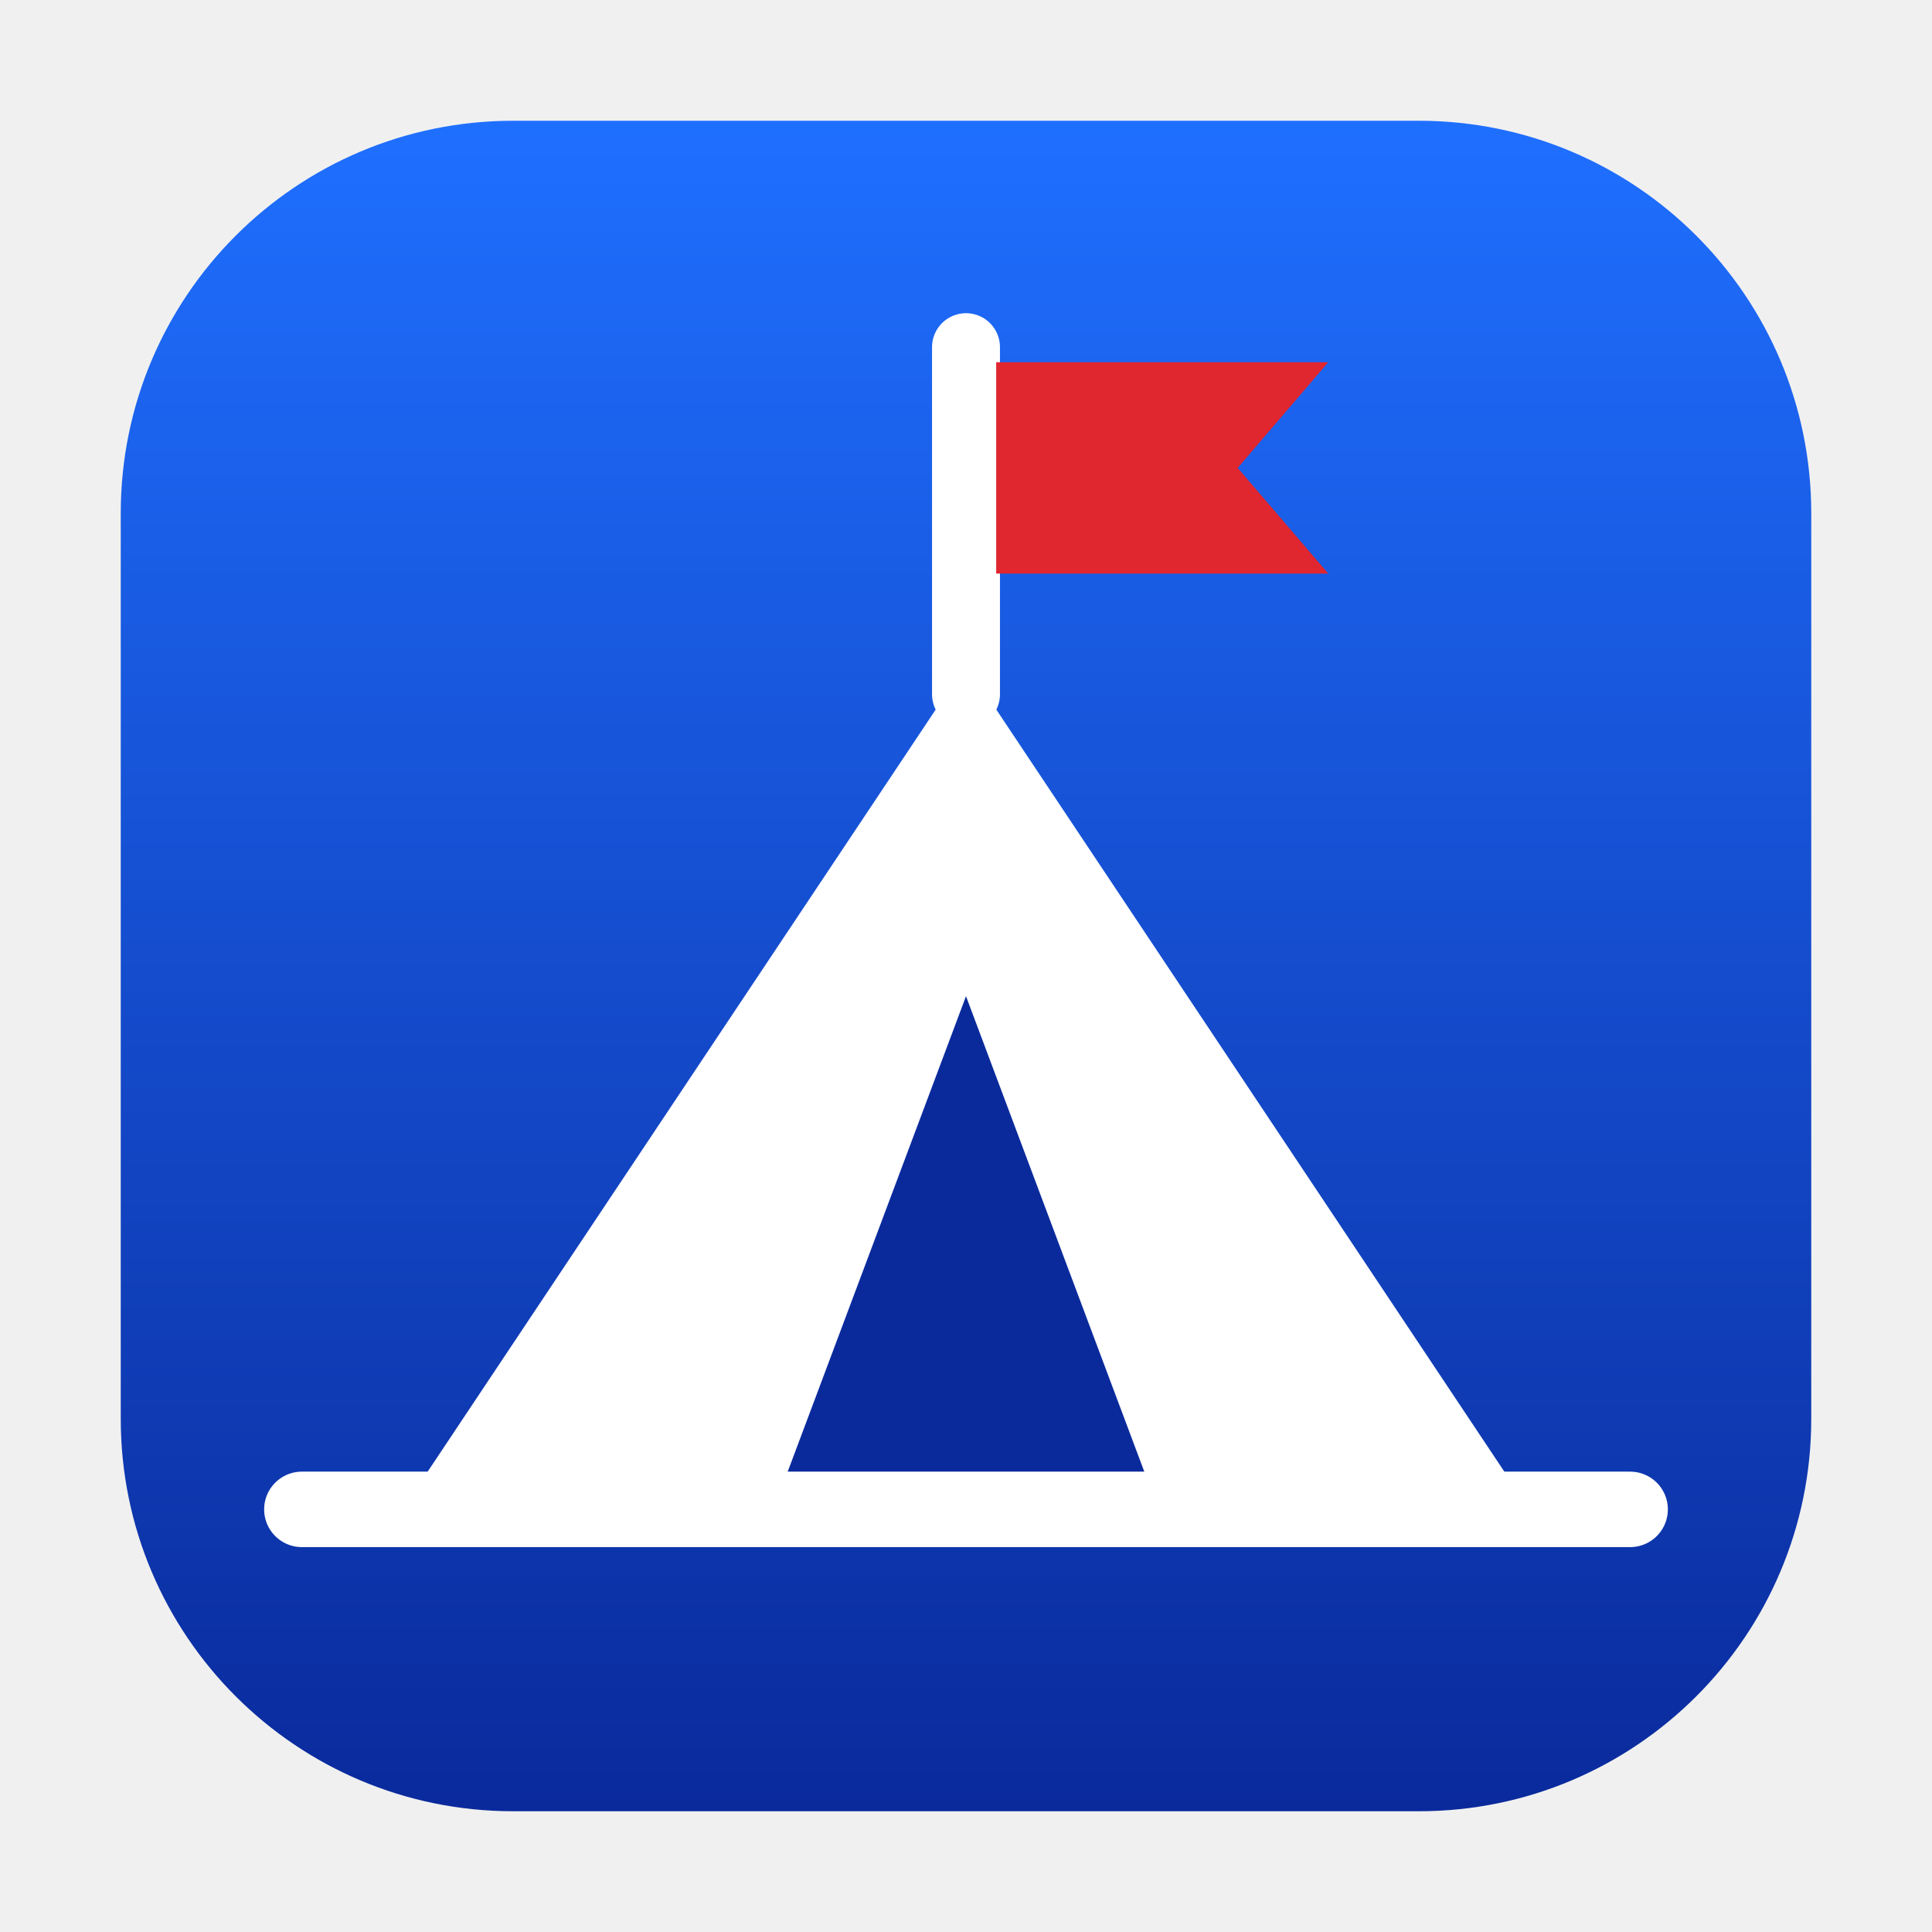
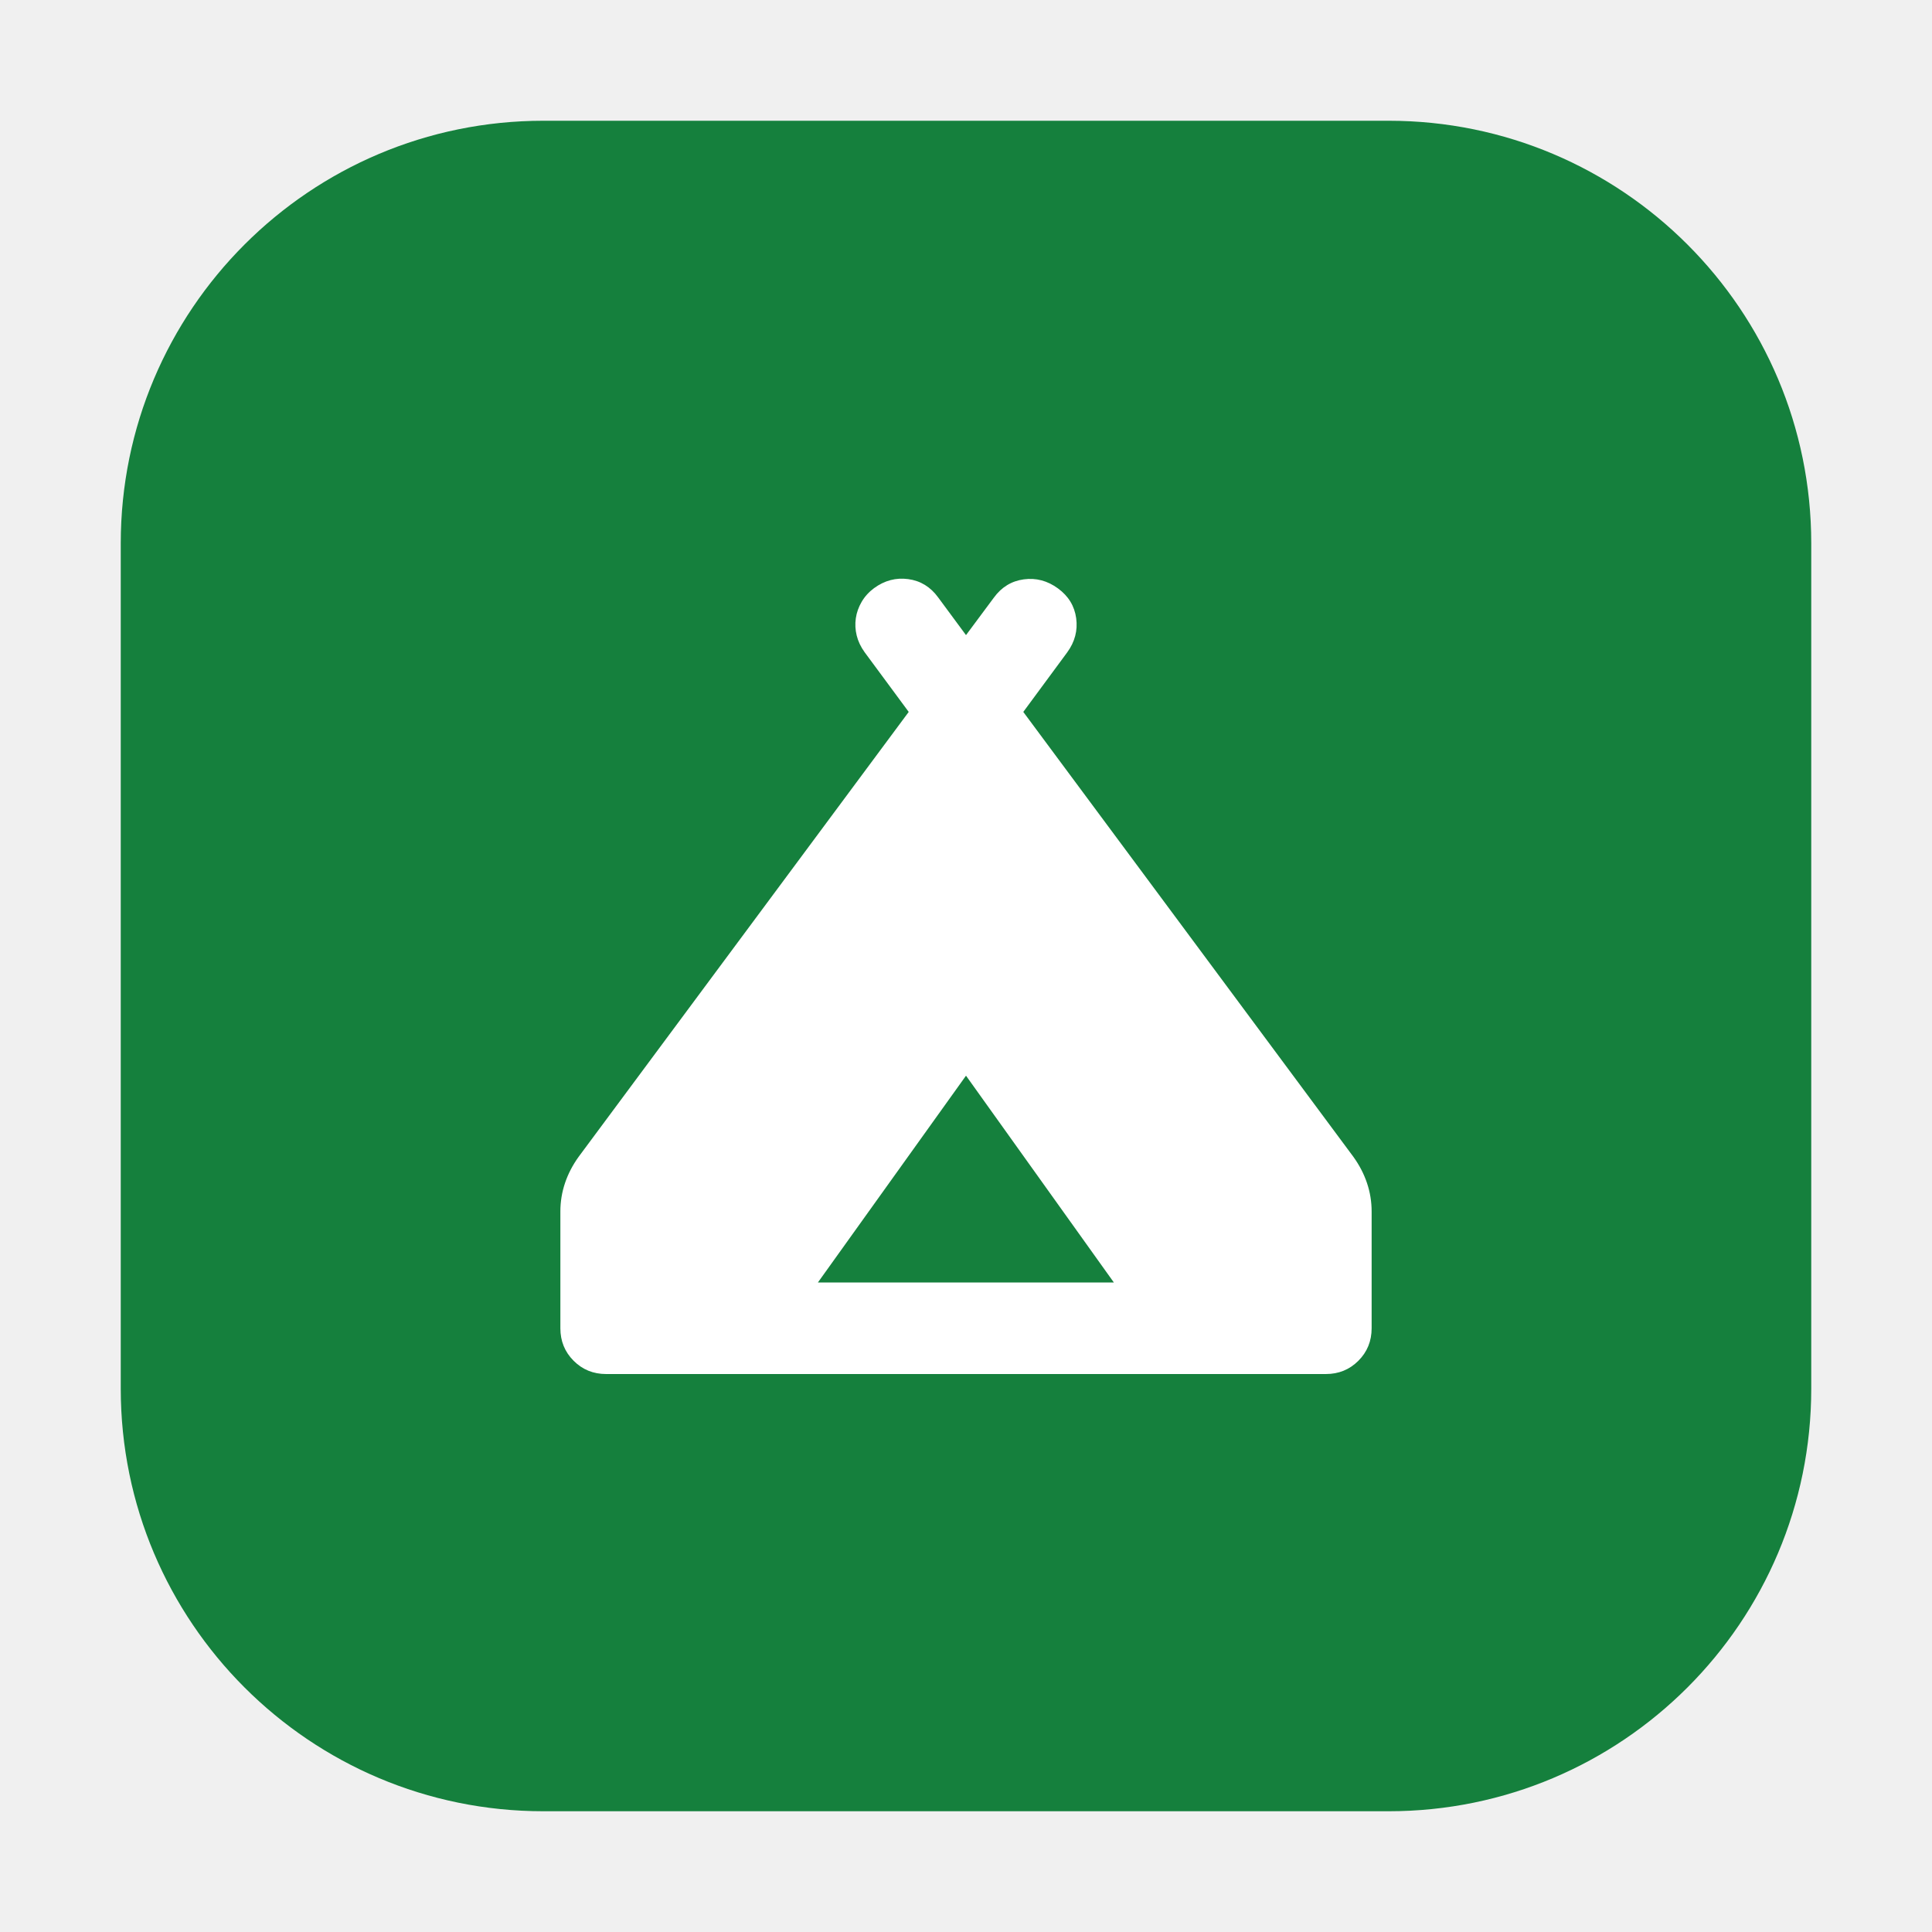
- <svg xmlns="http://www.w3.org/2000/svg" viewBox="0 0 256 256" width="256" height="256">
-   <defs>
-     <linearGradient id="bg" x1="0" y1="0" x2="0" y2="1">
-       <stop offset="0" stop-color="#1f6fff" />
-       <stop offset="1" stop-color="#0a2a9c" />
-     </linearGradient>
-   </defs>
-   <rect x="16" y="16" width="224" height="224" rx="52" fill="url(#bg)" />
-   <path d="M128 46 V92" stroke="#ffffff" stroke-width="9" stroke-linecap="round" />
-   <path d="M132 48 H176 L164 62 L176 76 H132 Z" fill="#e0262f" />
-   <path d="M128 88 L200 196 H56 Z" fill="#ffffff" />
-   <path d="M128 132 L152 196 H104 Z" fill="#0a2a9c" />
-   <path d="M40 200 H216" stroke="#ffffff" stroke-width="10" stroke-linecap="round" />
+ <svg xmlns="http://www.w3.org/2000/svg" viewBox="0 0 128 128">
+   <rect x="8" y="8" width="112" height="112" rx="28" fill="#15803D" />
+   <path fill="#FFFFFF" transform="translate(32 96) scale(0.066667)" d="M76.89-120v-115.93q0-14.68 4.6-28.35 4.6-13.68 13.55-26.11L423.07-732.5l-43.85-59.37q-5.72-7.96-7.84-16.53-2.12-8.58-.88-17.15 1.24-8.58 5.84-16.42 4.59-7.83 12.31-13.55 15.68-11.44 33.95-8.96 18.27 2.48 29.7 18.15l27.7 37.5 27.7-37.26q11.43-15.67 29.7-18.15 18.27-2.48 33.95 8.96 15.67 11.43 18.15 29.7 2.48 18.28-8.96 33.95l-43.61 59.13 328.03 442.11q8.95 12.43 13.55 26.11 4.6 13.67 4.6 28.35V-120q0 19.15-13.18 32.33-13.17 13.17-32.32 13.17H122.39q-19.15 0-32.32-13.17Q76.89-100.85 76.89-120Zm255.94-45.5h294.1L480-371 332.83-165.5Z" />
</svg>
